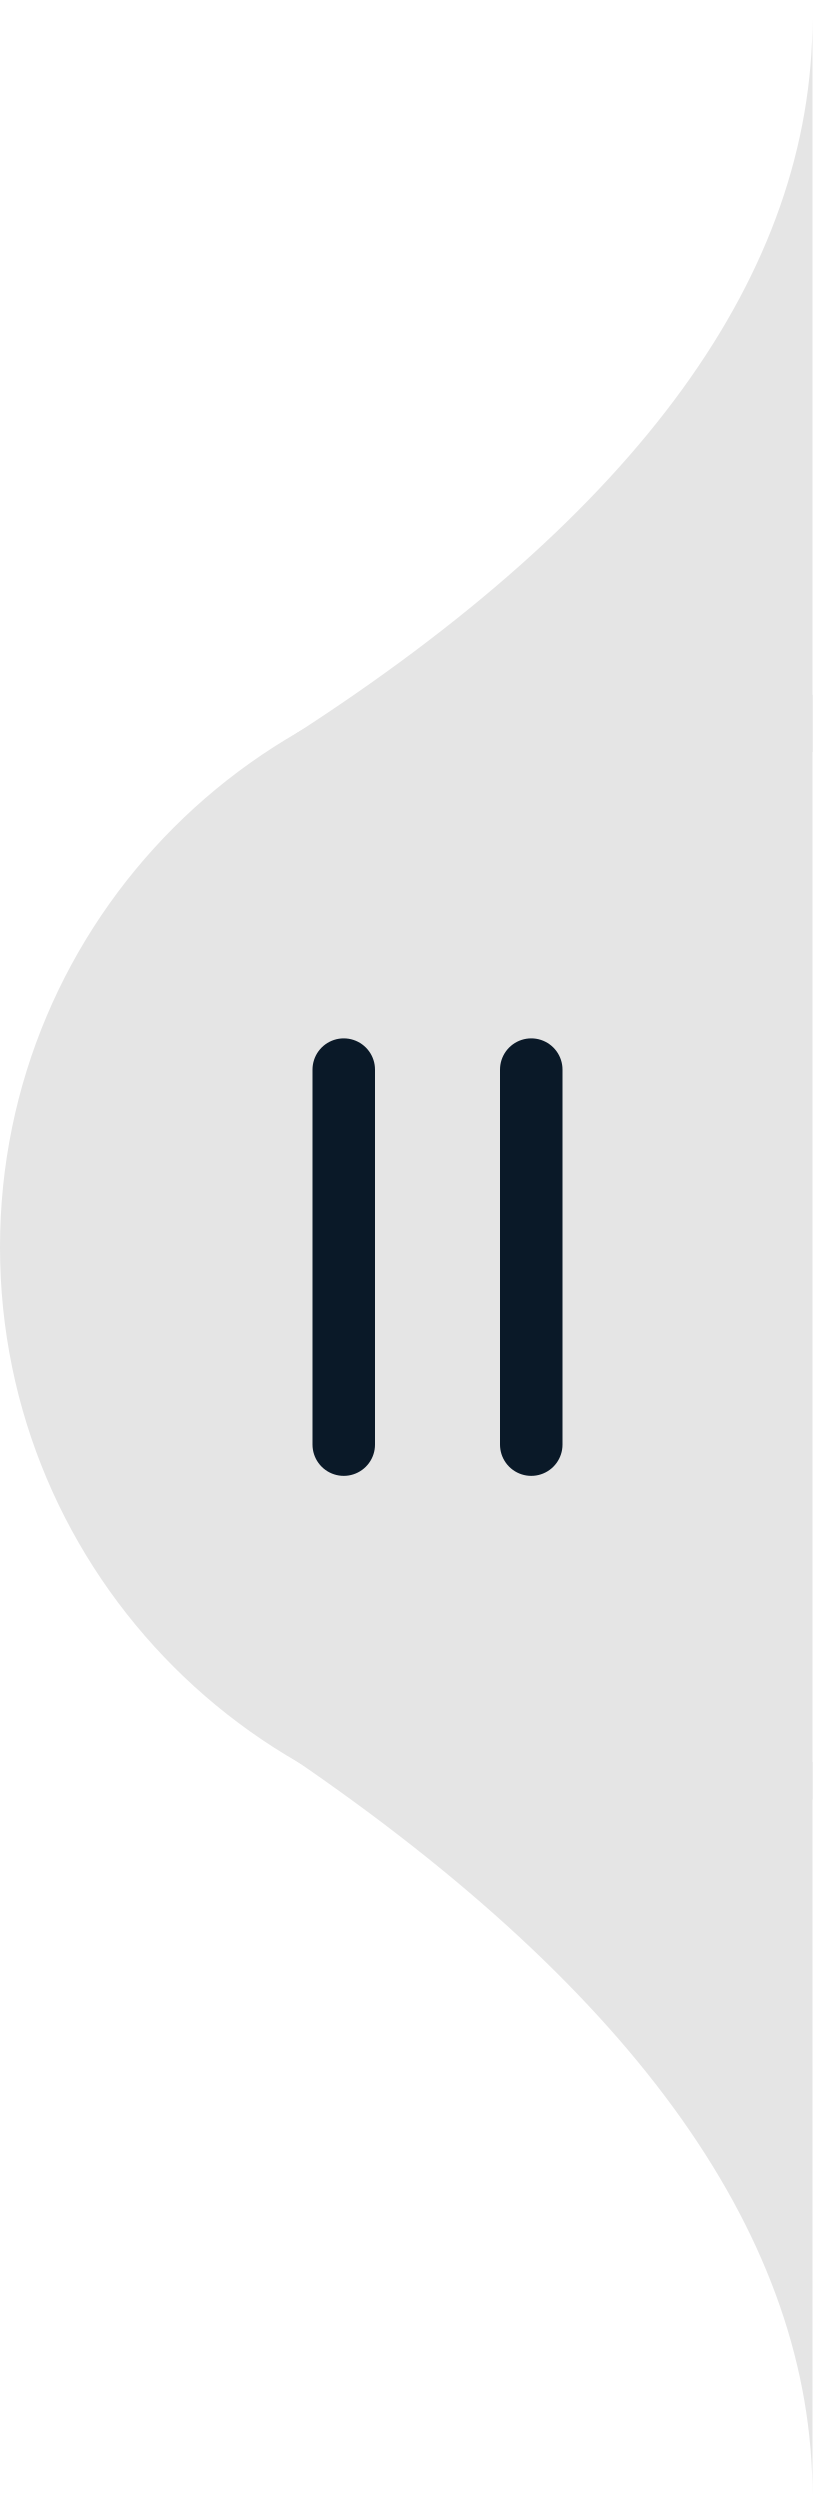
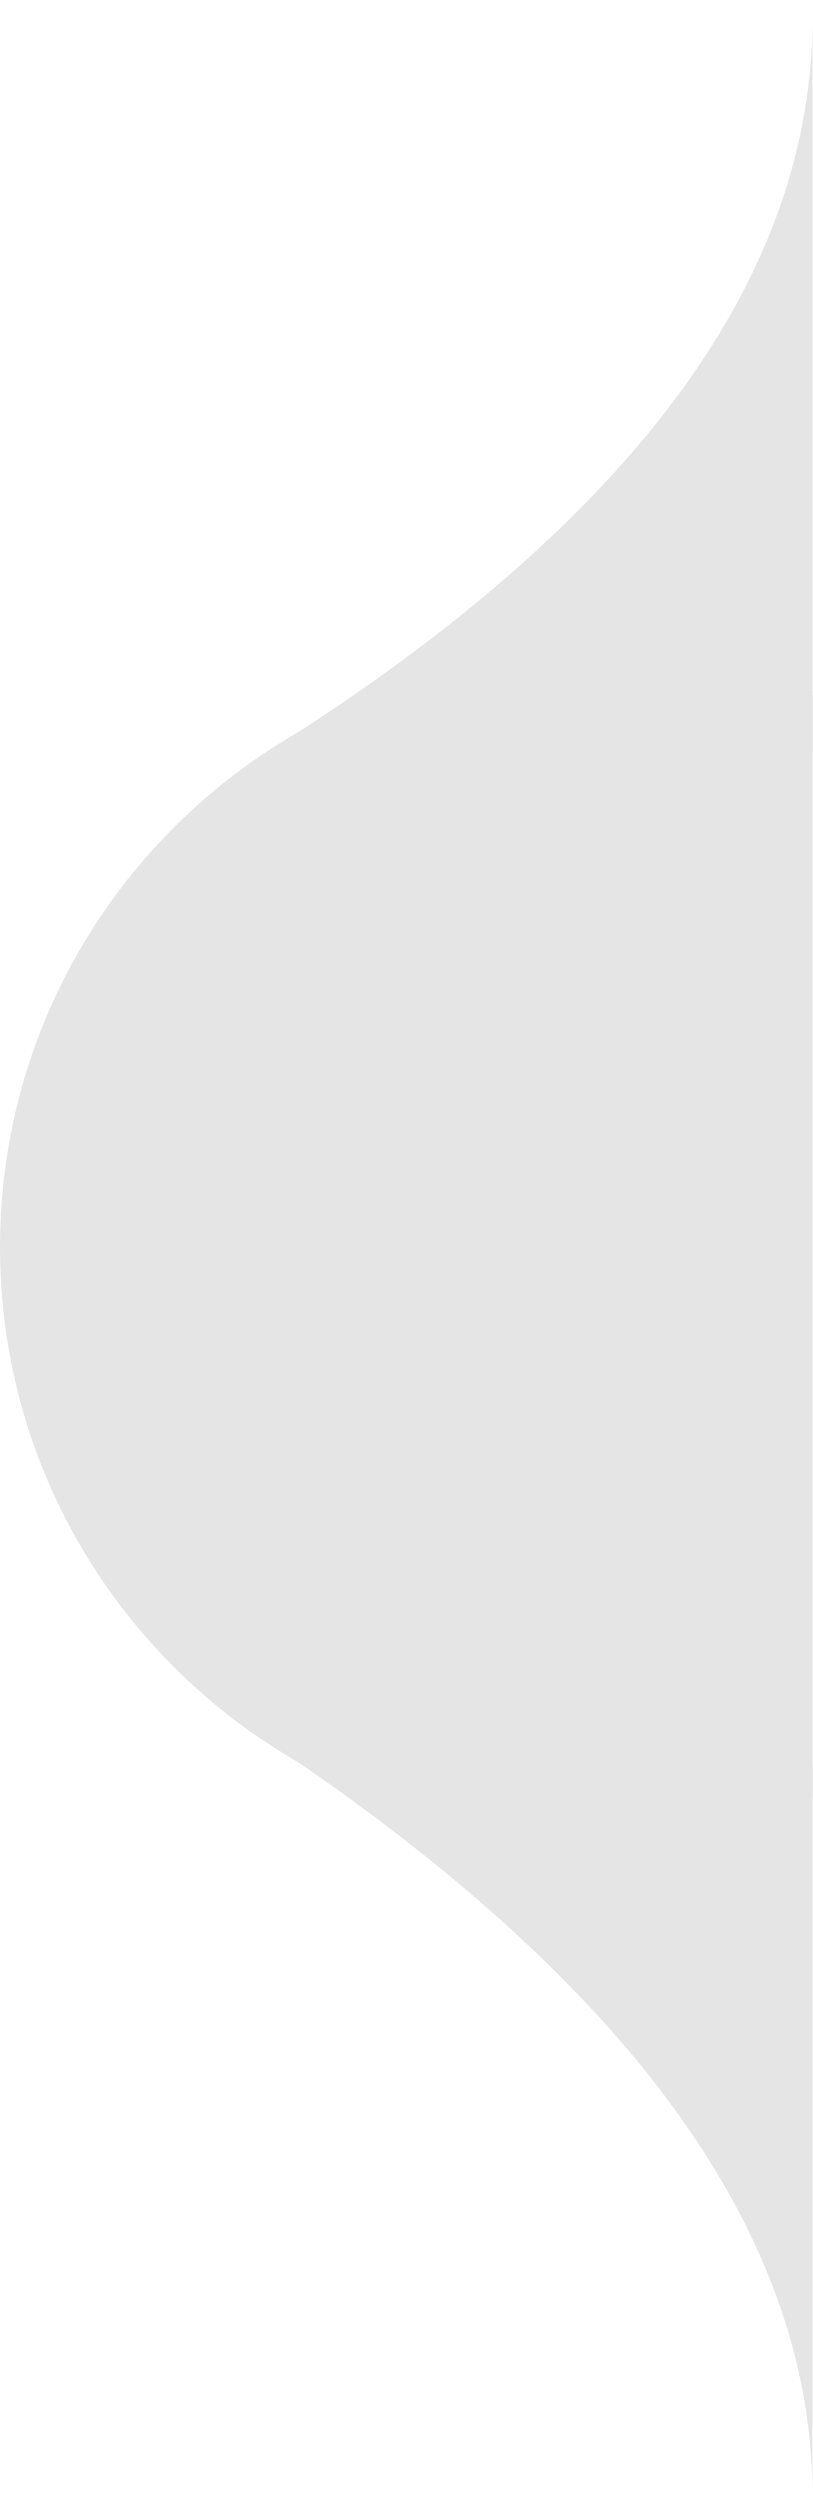
<svg xmlns="http://www.w3.org/2000/svg" width="26px" height="80px" viewBox="0 0 26 80" version="1.1">
-   <g id="Nav-/-Tab" stroke="none" stroke-width="1" fill="none" fill-rule="evenodd">
-     <g id="Nav" transform="translate(13, 40) rotate(-360) translate(-13, -40) ">
-       <path d="M19,20.911 C21.472,20.911 23.834,21.383 26,22.242 L26,57.58 C23.834,58.439 21.472,58.911 19,58.911 C8.507,58.911 1.93853909e-14,50.404 2.0027927e-14,39.911 C2.06704631e-14,29.417 8.507,20.911 19,20.911 Z" id="Combined-Shape" fill="#E5E5E5" />
-       <g id="Menu" transform="translate(14, 39.80376) rotate(-90) translate(-14, -39.80376) translate(7.5, 35.80376)" stroke="#0A1928" stroke-linecap="round" stroke-linejoin="round" stroke-width="2">
-         <line x1="0.076" y1="7" x2="12.076" y2="7" id="Path-7" />
-         <line x1="0.076" y1="1" x2="12.076" y2="1" id="Path-7-Copy" />
-       </g>
-       <path d="M6.449,4 C13.594,15.097 21.251,20.645 29.419,20.645 C29.419,20.645 21.591,20.645 5.936,20.645 L6.449,4 Z" id="Path-5" fill="#E5E5E5" transform="translate(17.67726, 12.32274) rotate(-90) translate(-17.67726, -12.32274) " />
-       <path d="M5.842,59.71 C13.428,70.833 21.306,76.394 29.474,76.394 C29.474,76.394 21.646,76.394 5.991,76.394 L5.842,59.71 Z" id="Path-5-Copy" fill="#E5E5E5" transform="translate(17.65804, 68.05202) scale(1, -1) rotate(-90) translate(-17.65804, -68.05202) " />
+   <g id="Nav/tab" stroke="none" stroke-width="1" fill="none" fill-rule="evenodd">
+     <g id="Nav" transform="translate(13, 40) rotate(-360) translate(-13, -40) " fill="#E5E5E5">
+       <path d="M19,20.911 C21.472,20.911 23.834,21.383 26,22.242 L26,57.58 C23.834,58.439 21.472,58.911 19,58.911 C8.507,58.911 4.07359207e-15,50.404 4.71612814e-15,39.911 C5.3586642e-15,29.417 8.507,20.911 19,20.911 Z" id="Combined-Shape" />
+       <path d="M6.449,4 C13.594,15.097 21.251,20.645 29.419,20.645 C29.419,20.645 21.591,20.645 5.936,20.645 L6.449,4 Z" id="Path-5" transform="translate(17.67726, 12.32274) rotate(-90) translate(-17.67726, -12.32274) " />
+       <path d="M5.842,59.71 C13.428,70.833 21.306,76.394 29.474,76.394 C29.474,76.394 21.646,76.394 5.991,76.394 L5.842,59.71 Z" id="Path-5-Copy" transform="translate(17.65804, 68.05202) scale(1, -1) rotate(-90) translate(-17.65804, -68.05202) " />
    </g>
  </g>
</svg>
